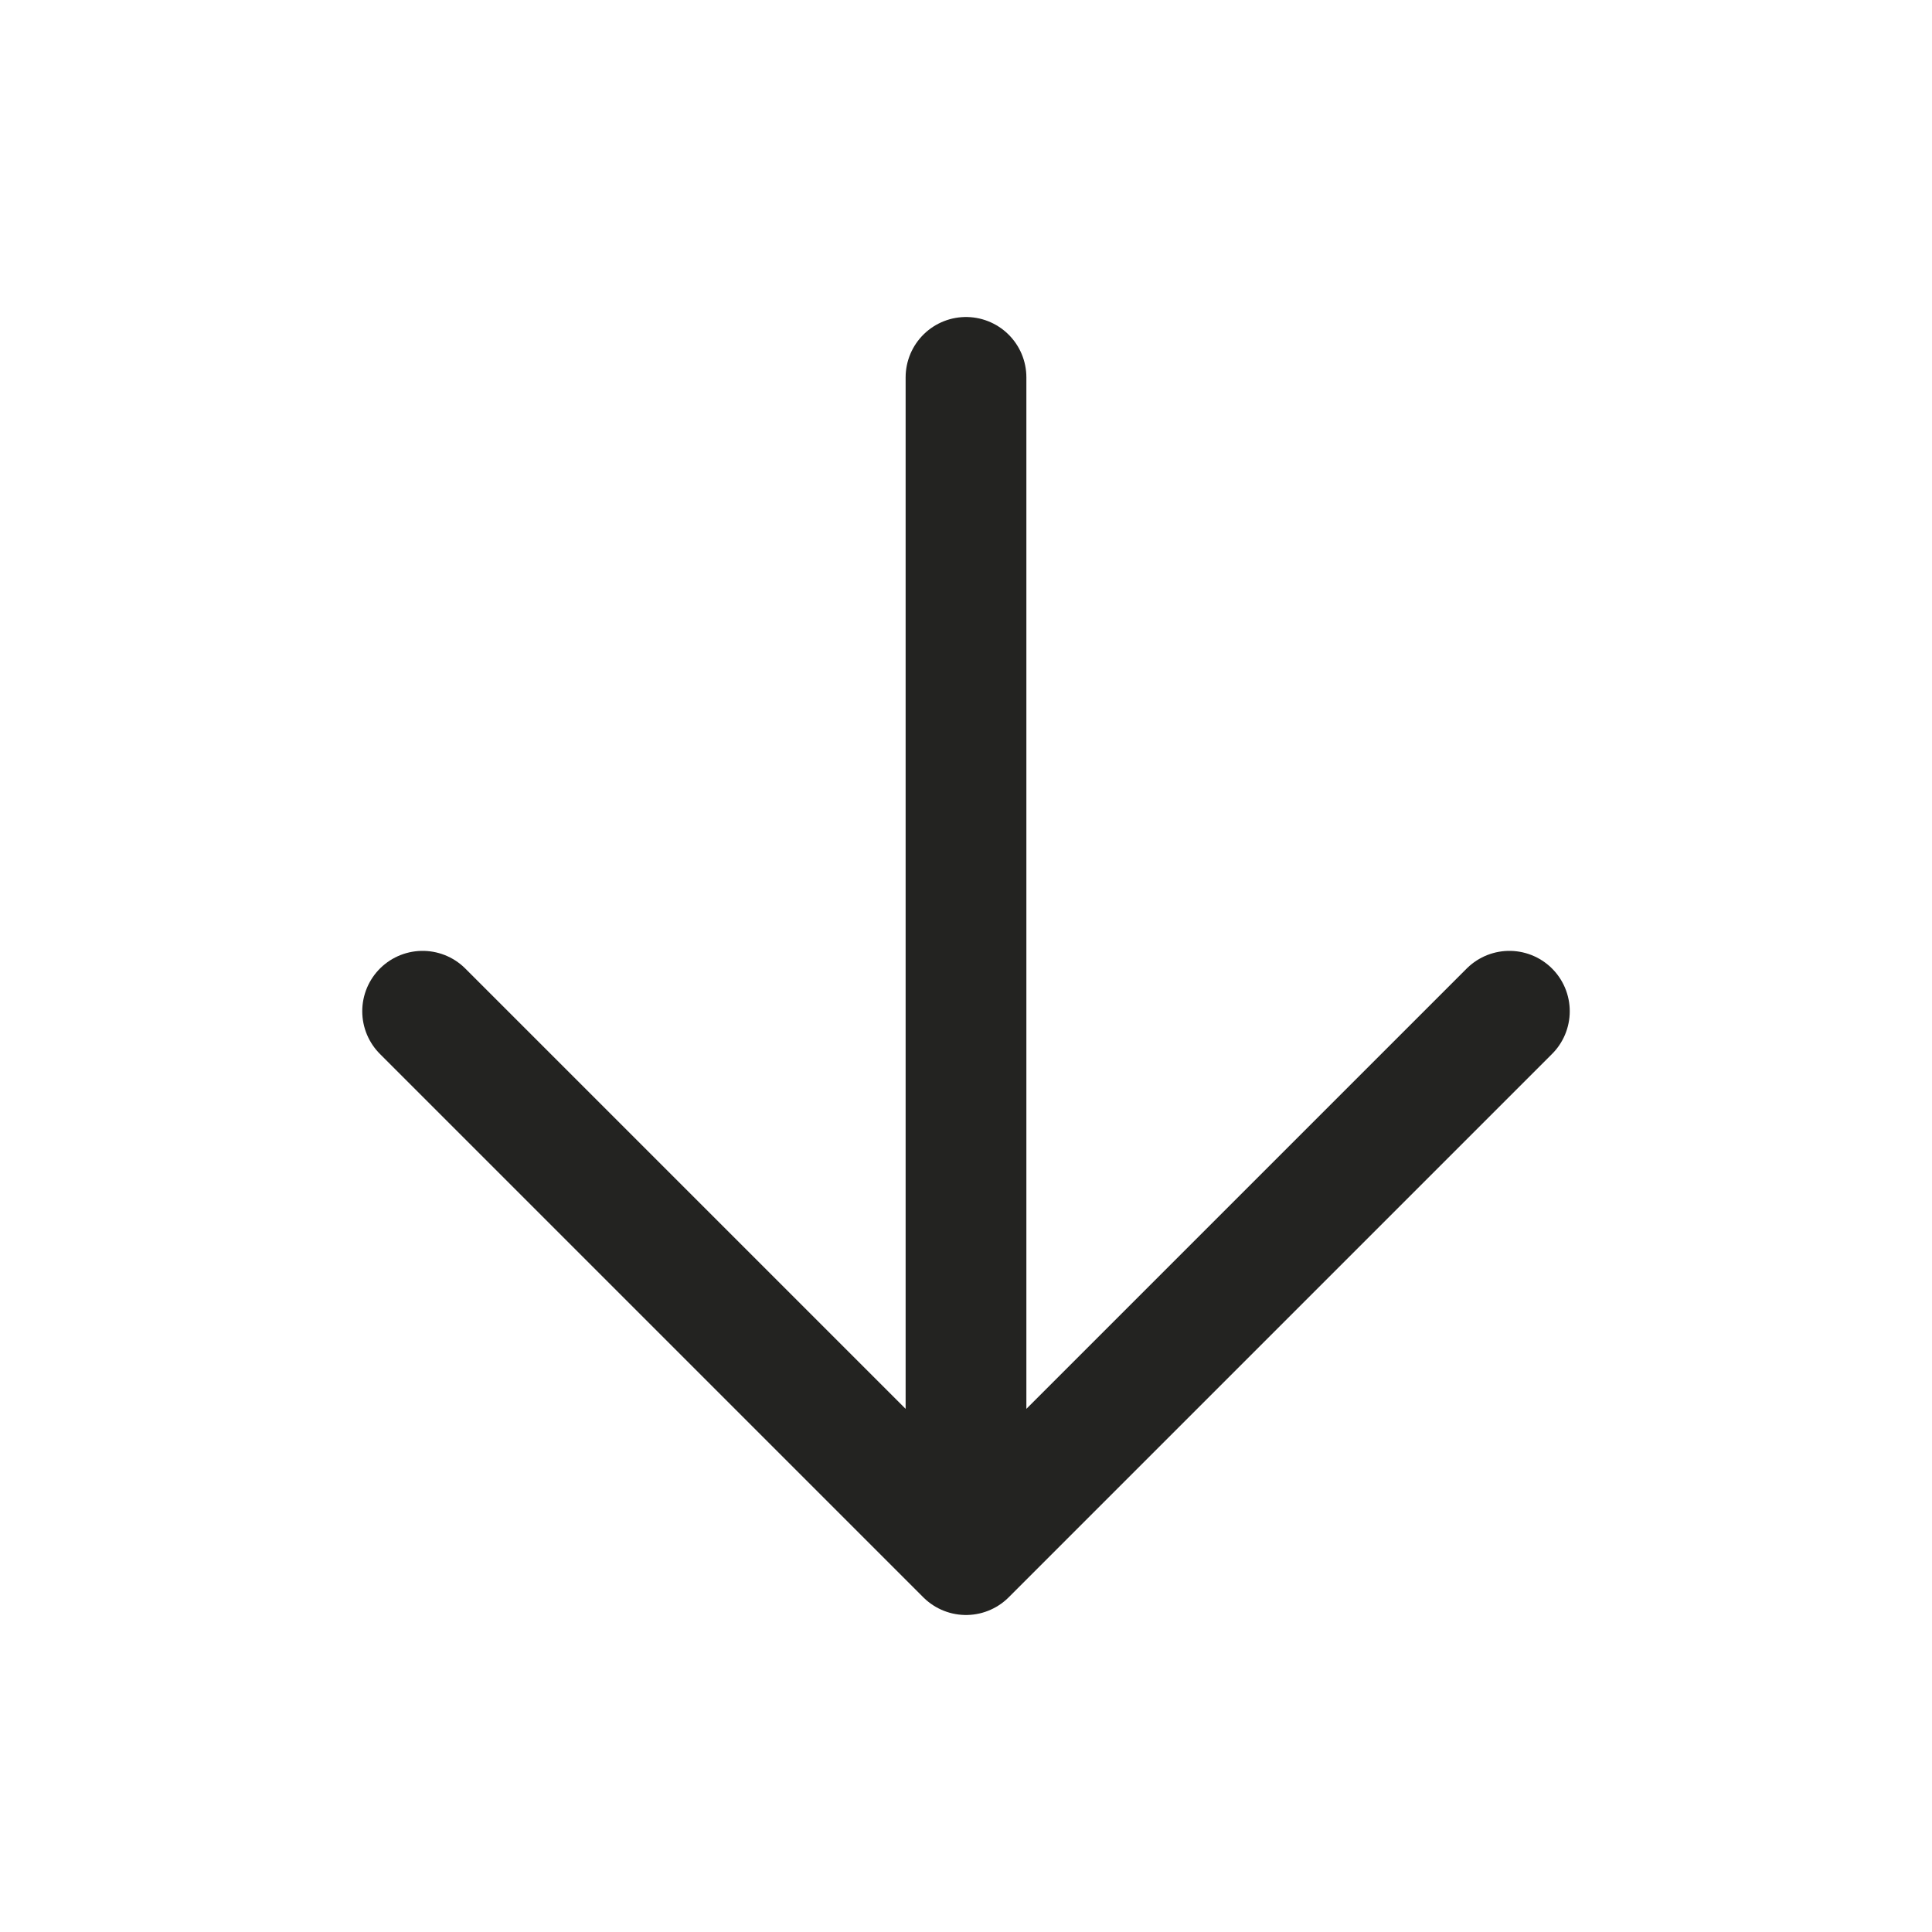
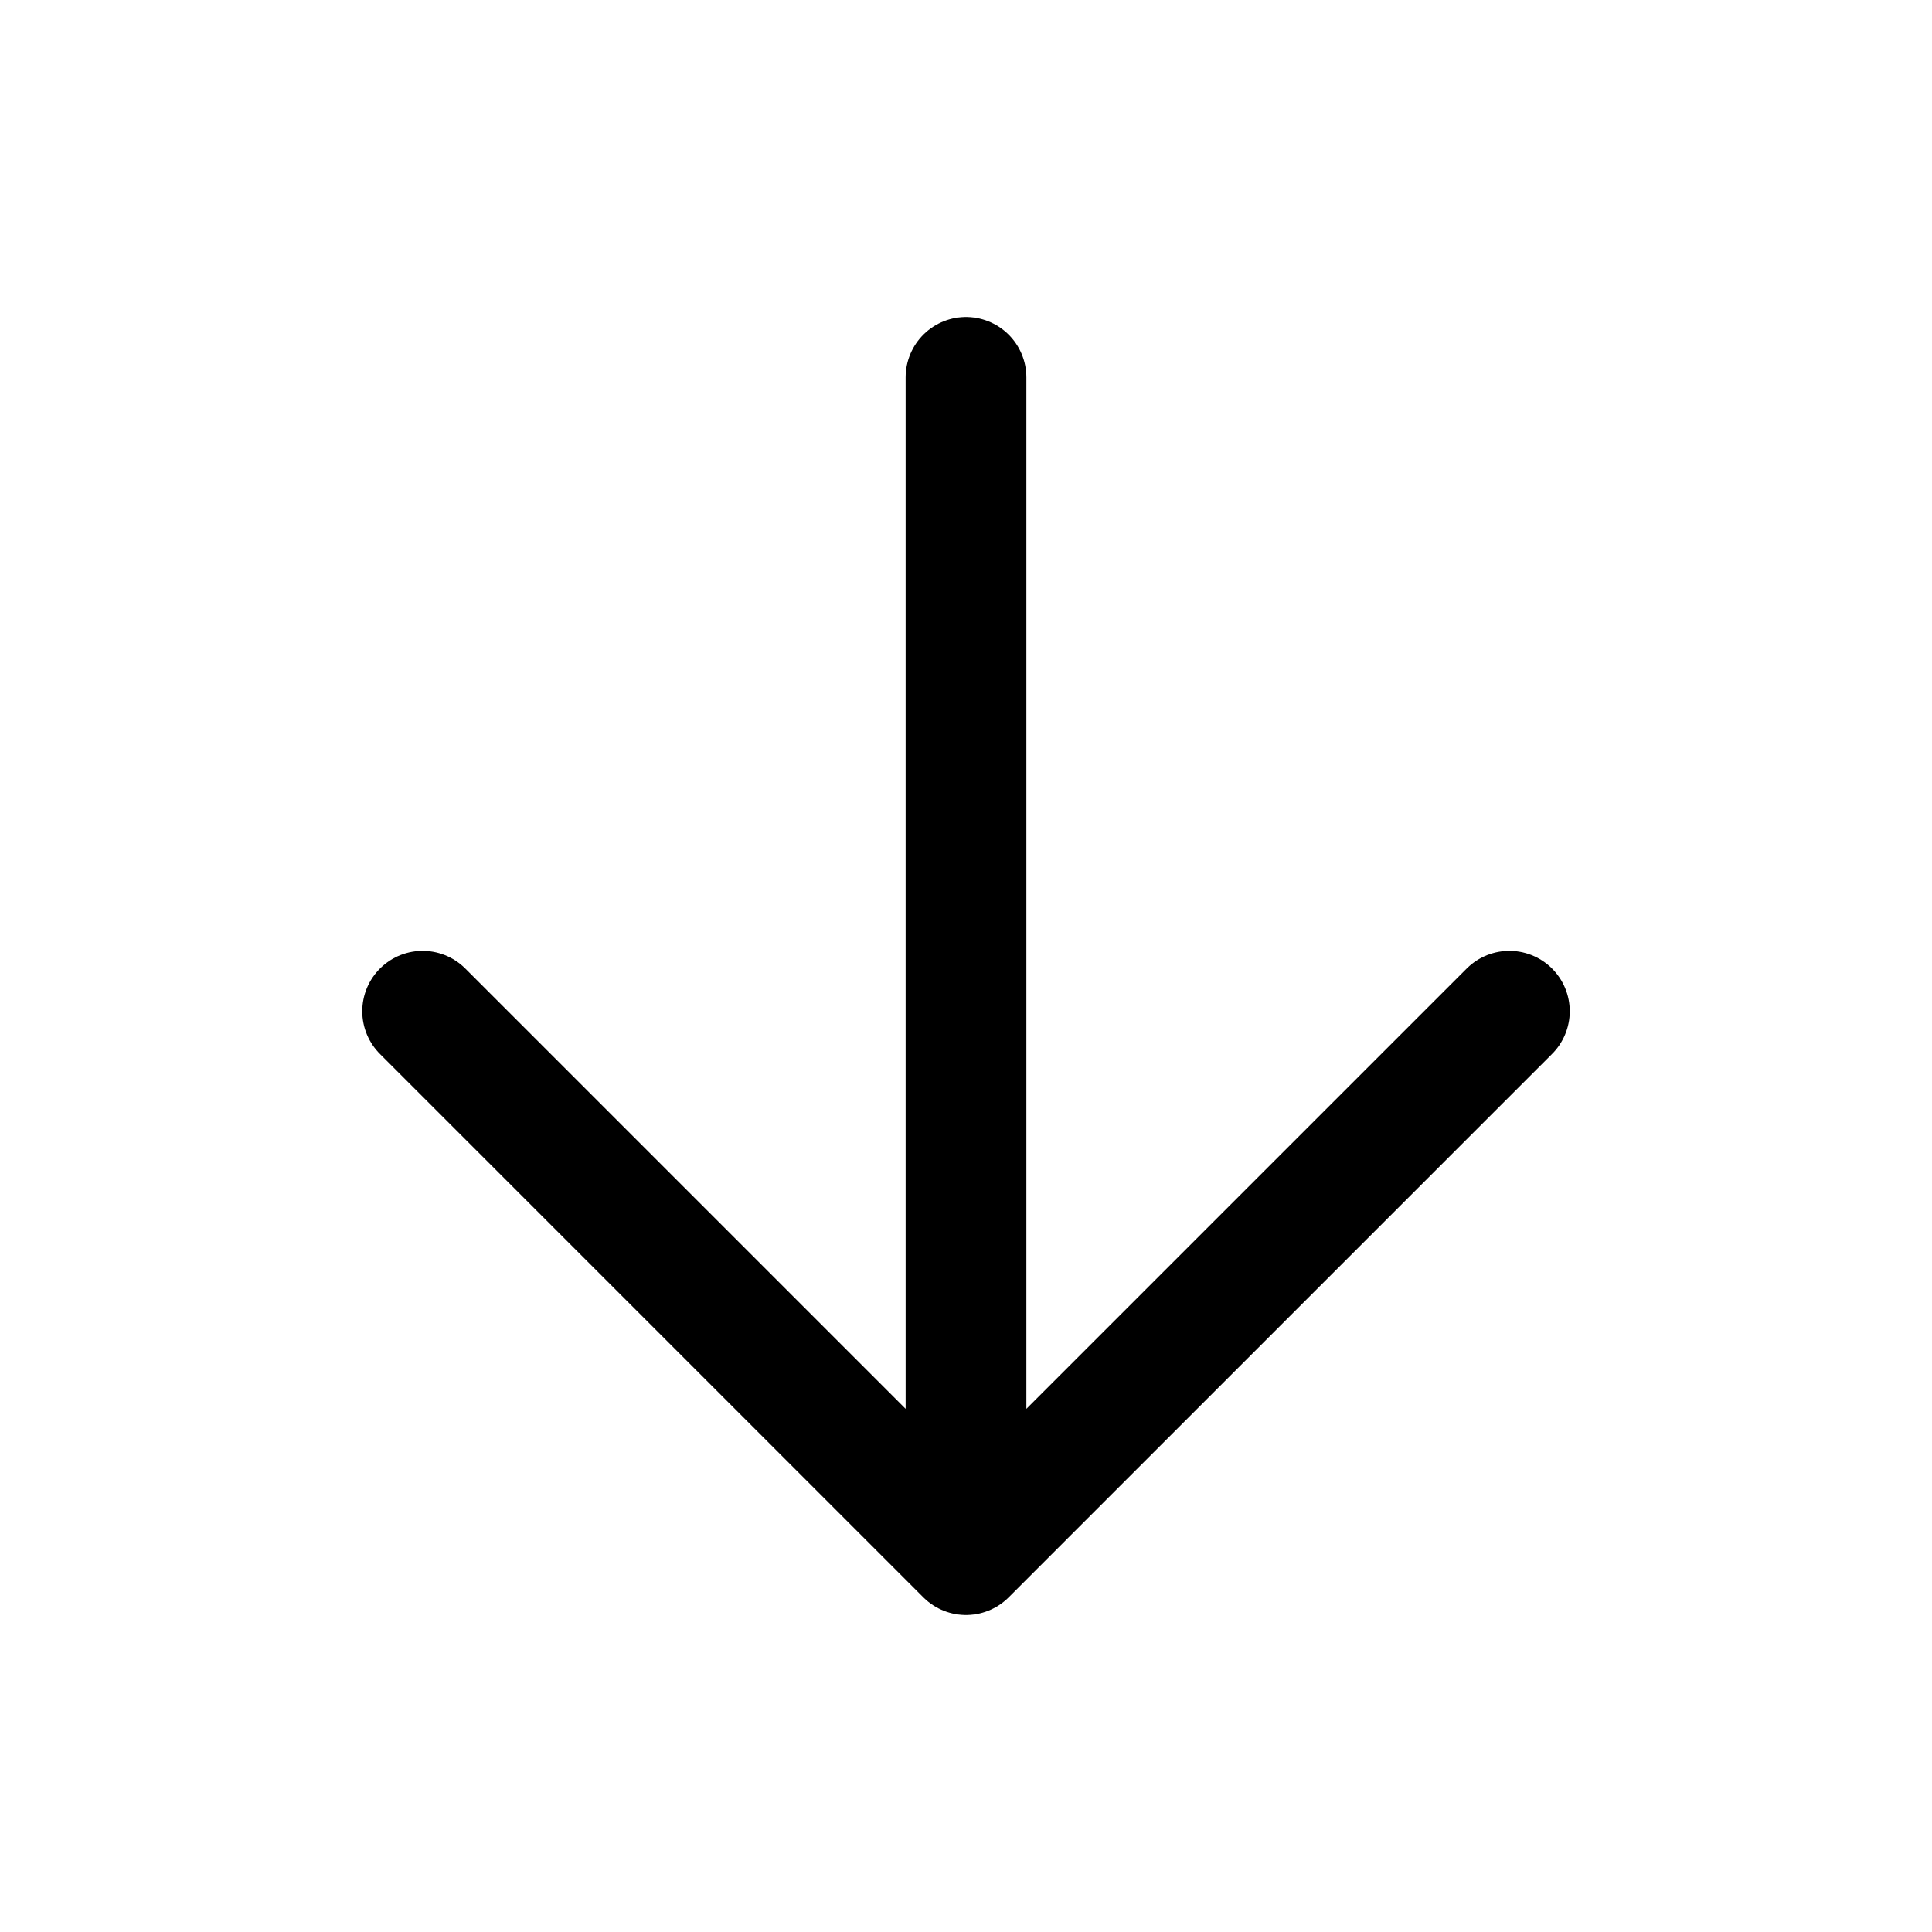
<svg xmlns="http://www.w3.org/2000/svg" width="24" height="24" viewBox="0 0 24 24" fill="none">
-   <path d="M5.25 12.562L12 19.312L18.75 12.562M12 18.375V4.688" stroke="#232321" stroke-width="1.5" stroke-linecap="round" stroke-linejoin="round" />
+   <path d="M5.25 12.562L12 19.312L18.75 12.562M12 18.375V4.688" stroke="currentColor" stroke-width="1.5" stroke-linecap="round" stroke-linejoin="round" />
</svg>
